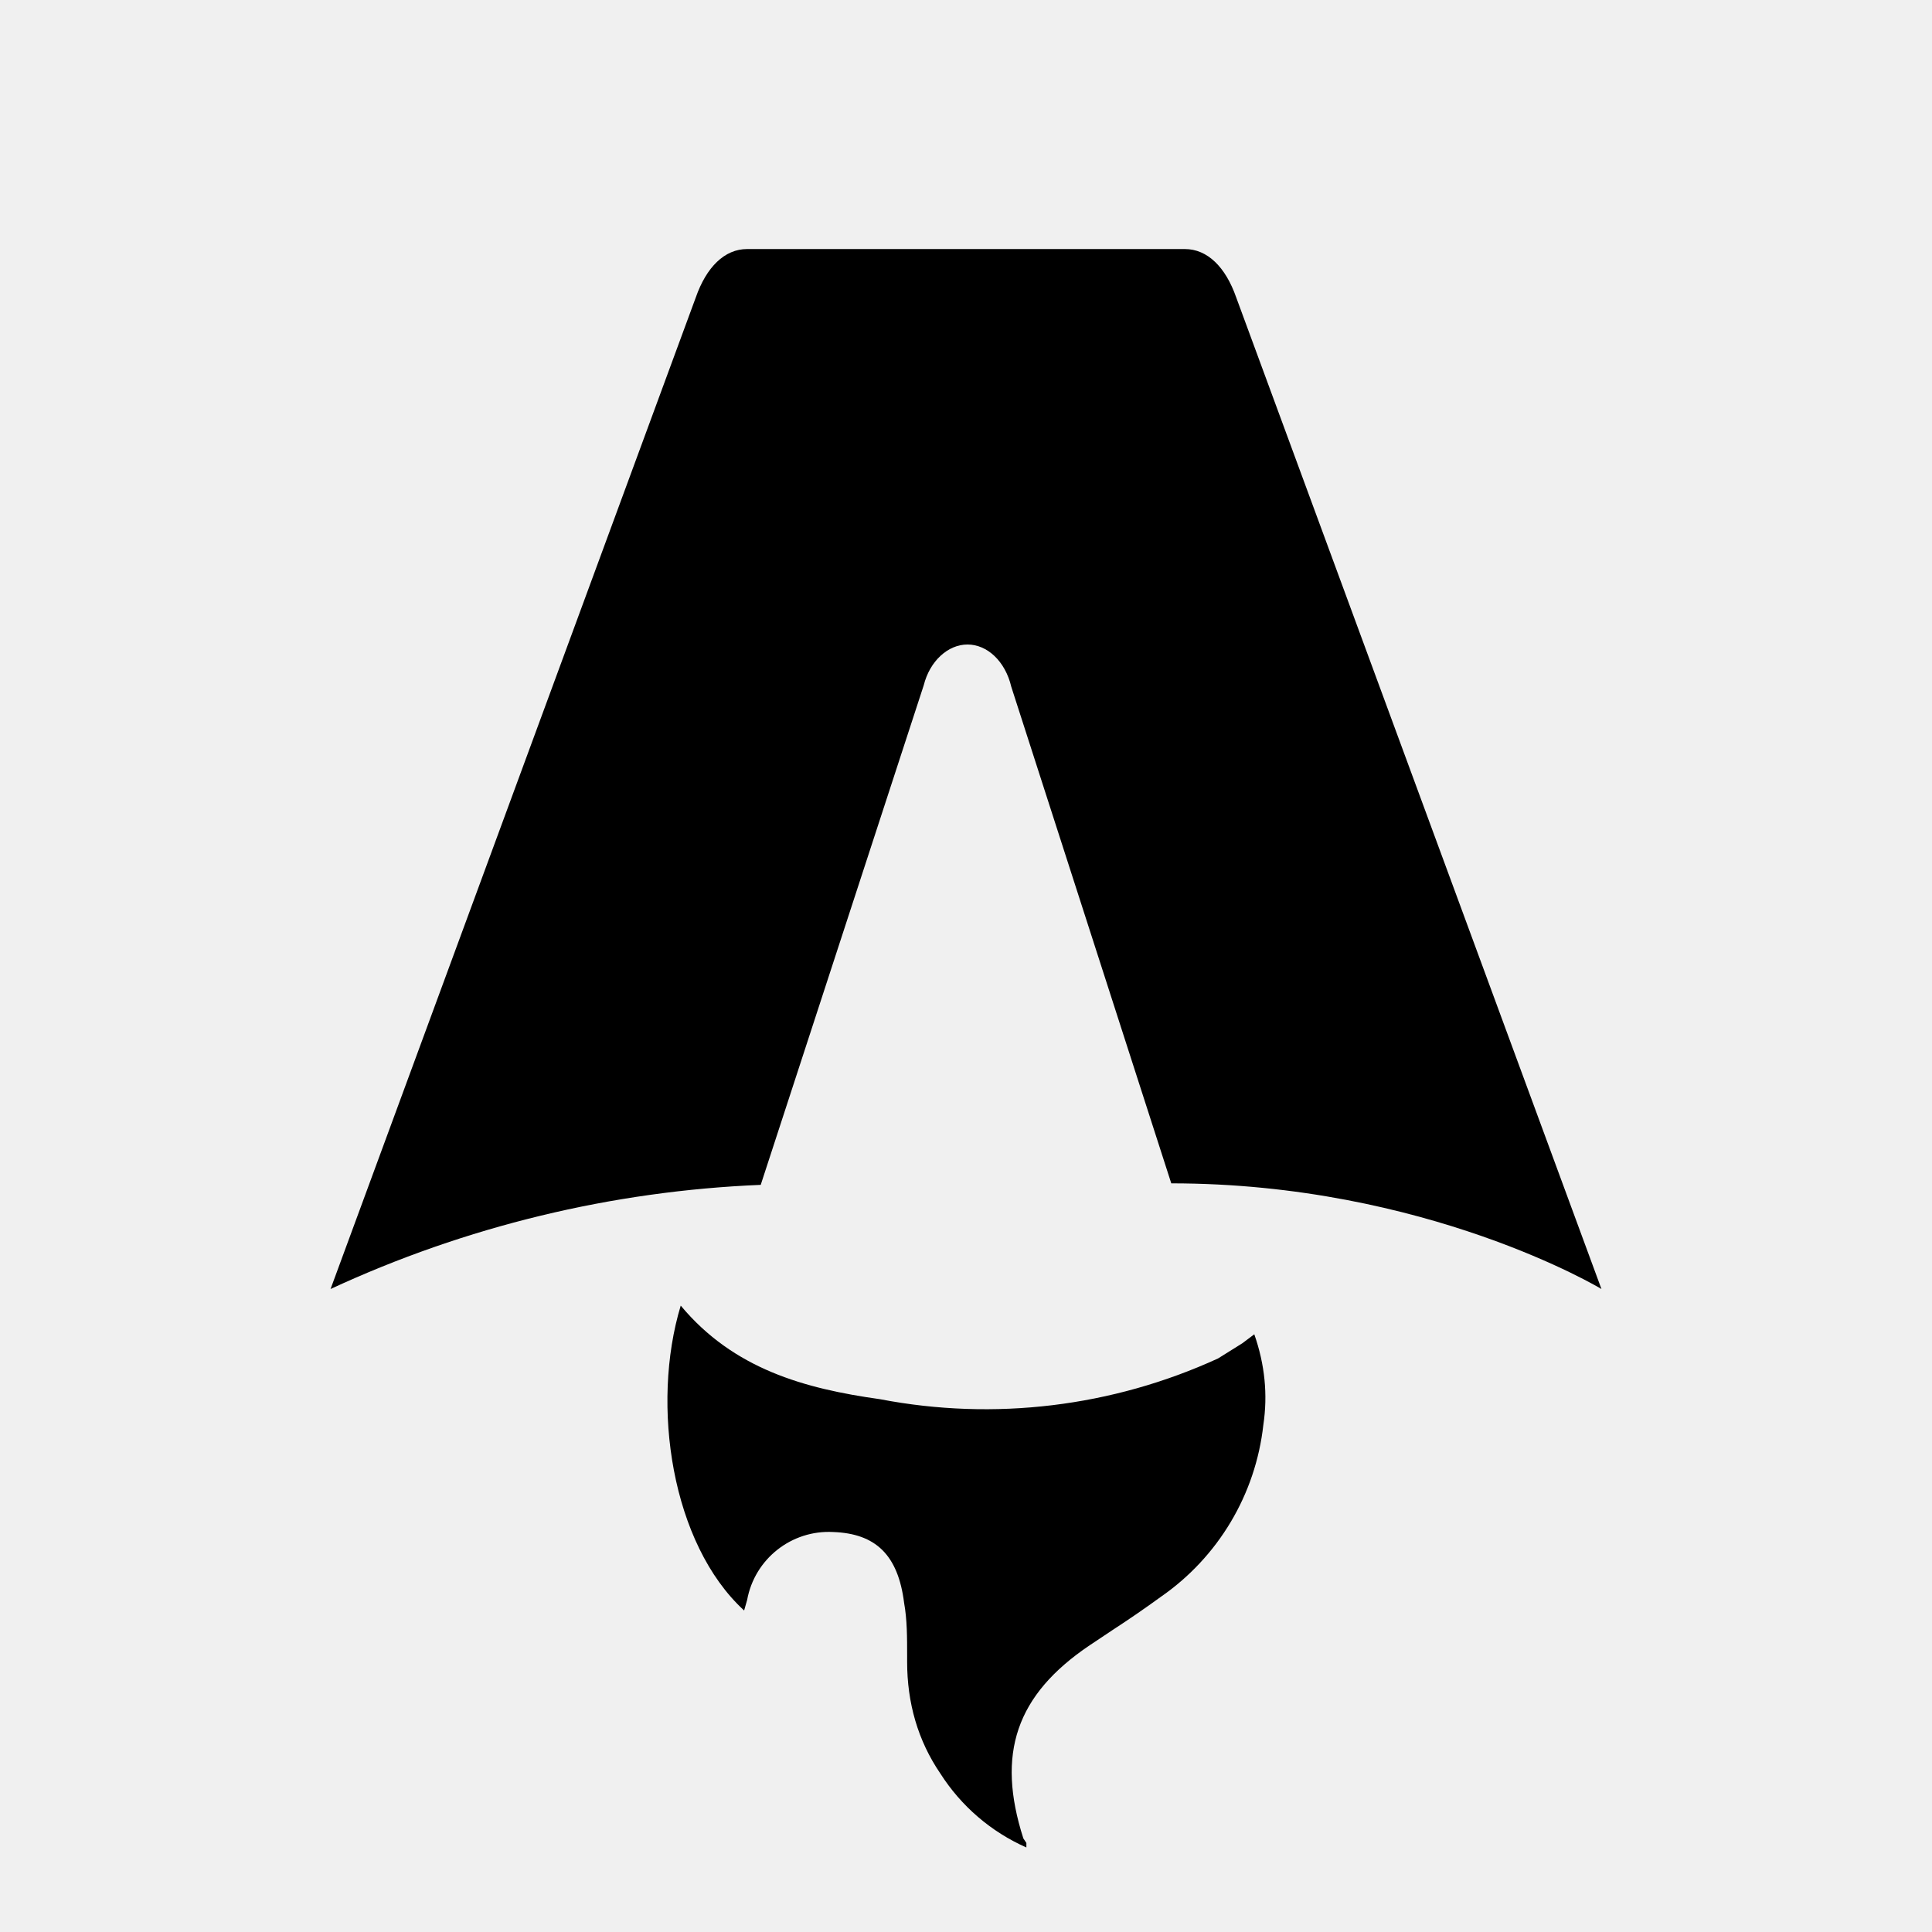
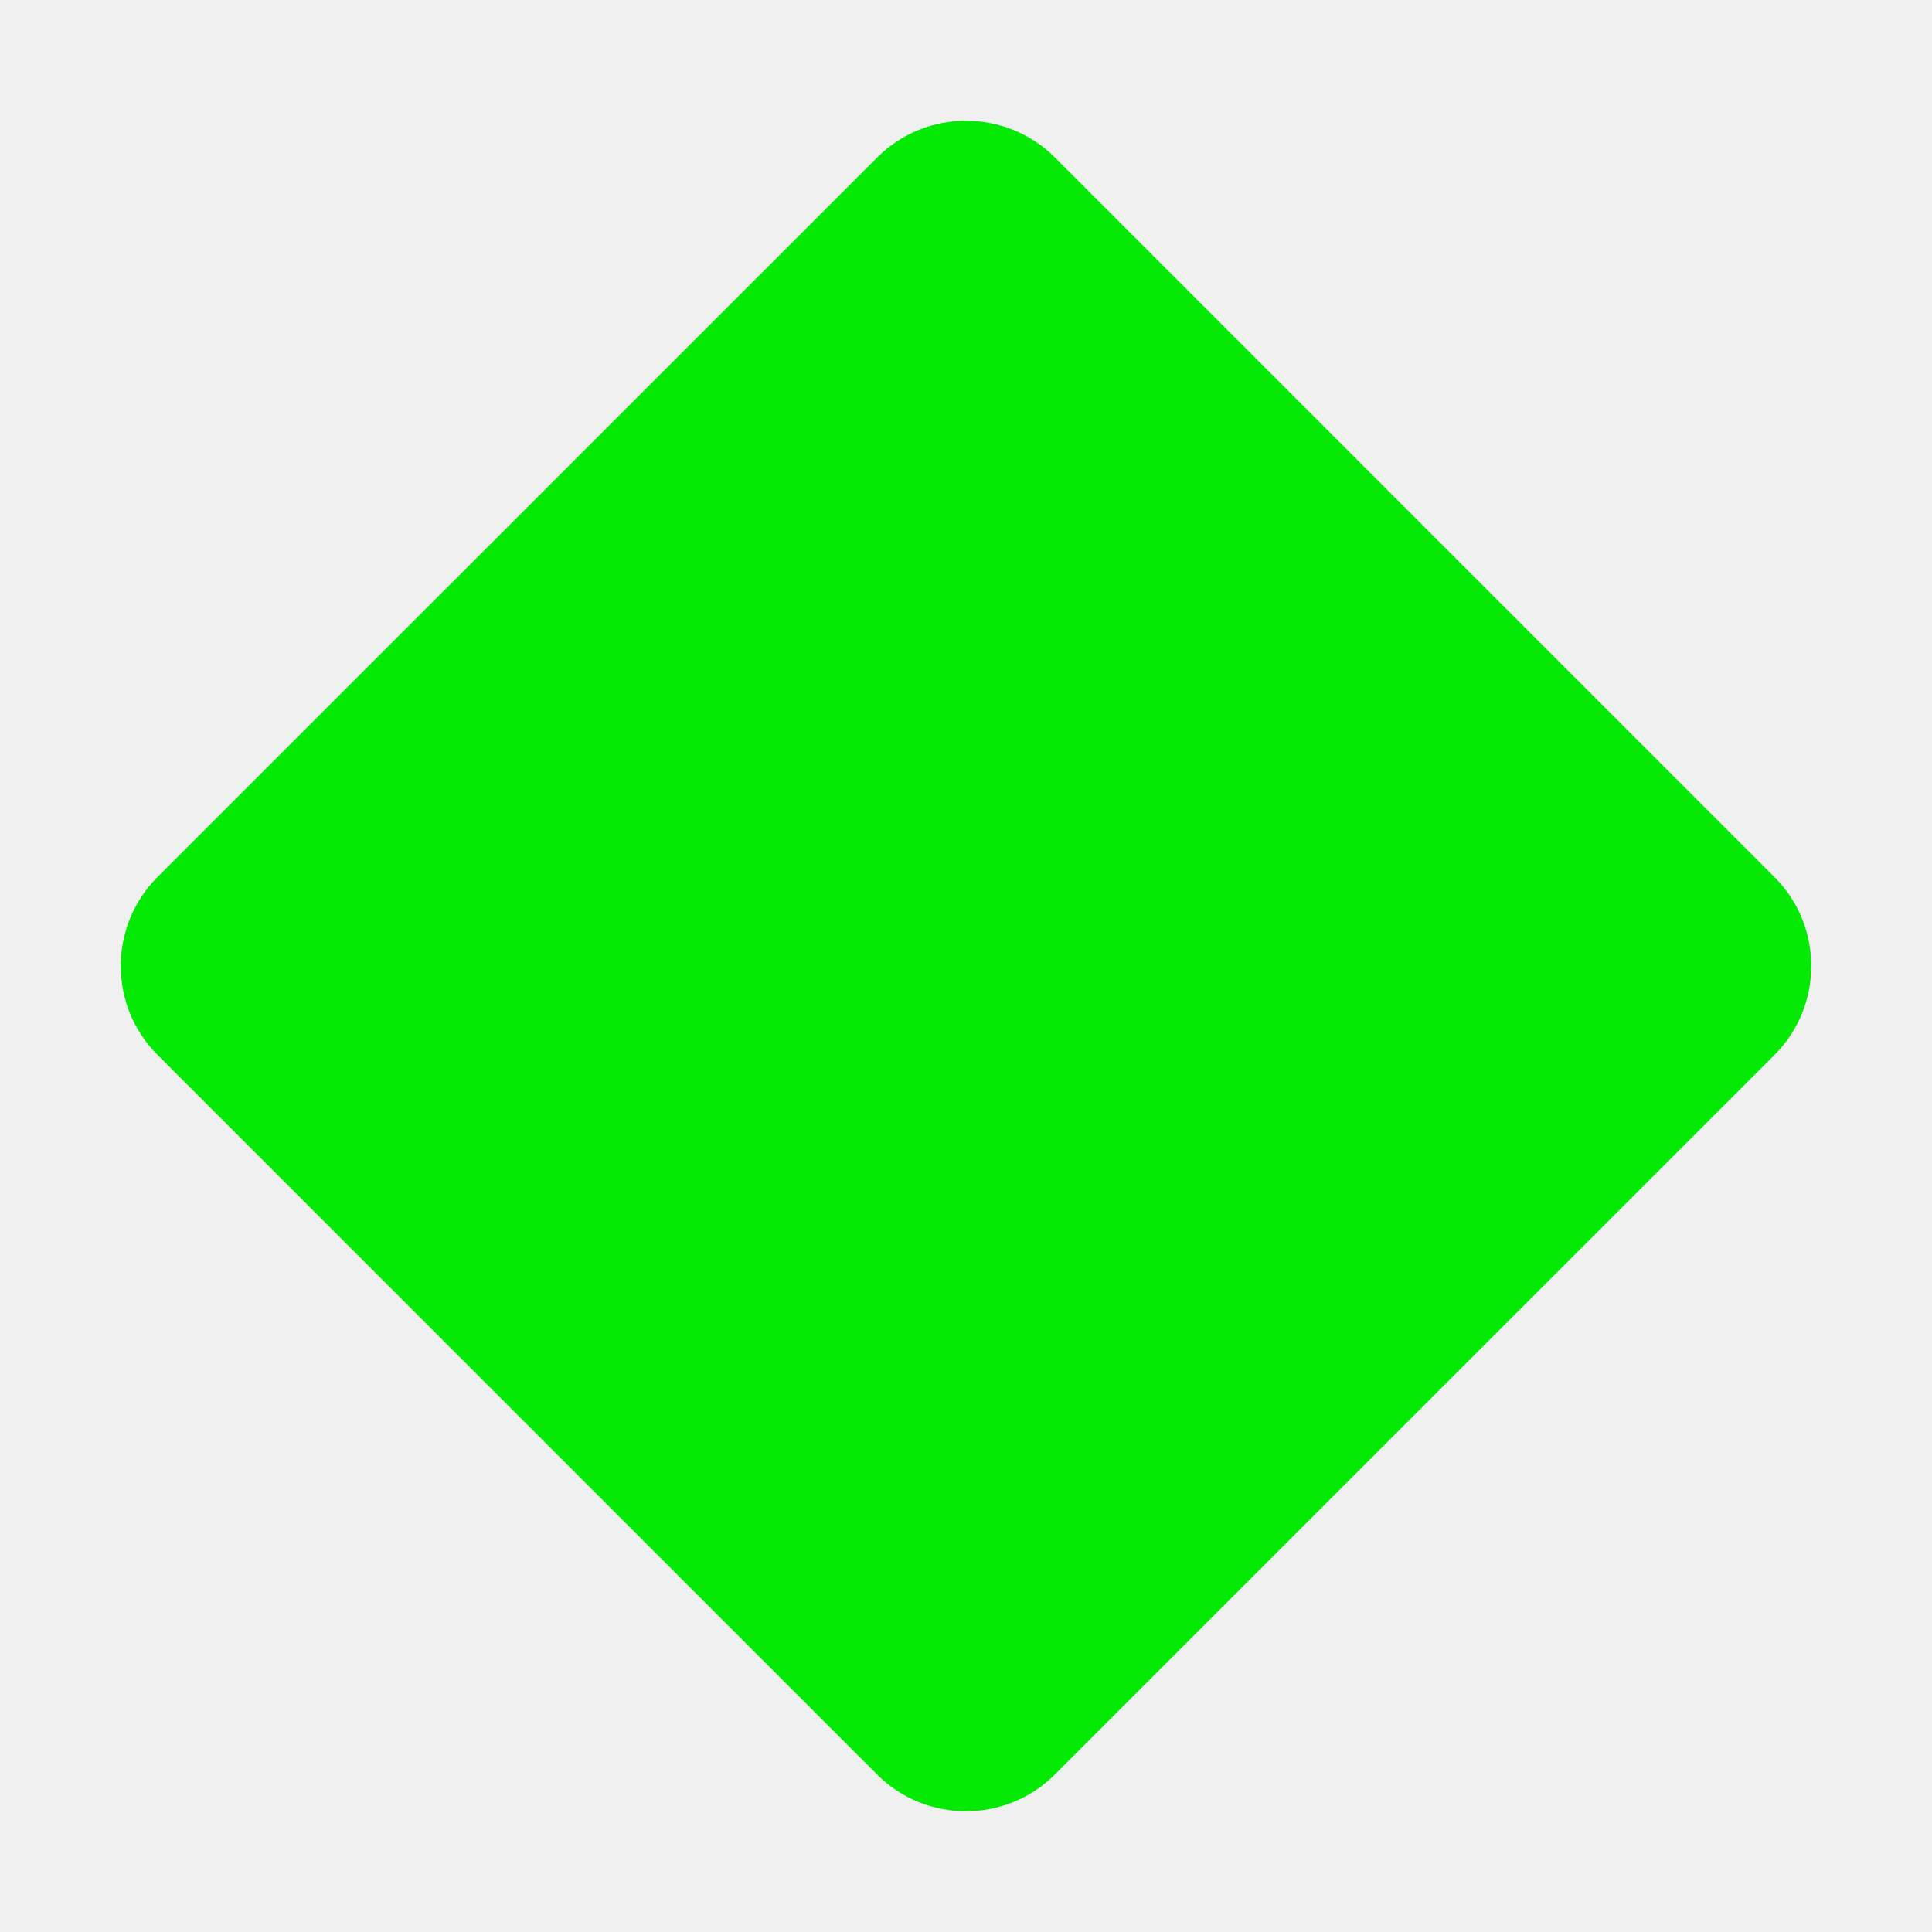
- <svg xmlns="http://www.w3.org/2000/svg" fill="none" viewBox="0 0 128 128">
-   <path d="M50.4 78.5a75.1 75.1 0 0 0-28.5 6.9l24.2-65.7c.7-2 1.9-3.2 3.4-3.2h29c1.5 0 2.7 1.2 3.4 3.2l24.2 65.7s-11.6-7-28.5-7L67 45.5c-.4-1.7-1.6-2.8-2.9-2.8-1.3 0-2.5 1.1-2.9 2.7L50.4 78.5Zm-1.1 28.2Zm-4.2-20.2c-2 6.6-.6 15.8 4.2 20.2a17.5 17.5 0 0 1 .2-.7 5.5 5.5 0 0 1 5.7-4.5c2.8.1 4.3 1.5 4.7 4.7.2 1.1.2 2.3.2 3.5v.4c0 2.7.7 5.2 2.2 7.4a13 13 0 0 0 5.7 4.9v-.3l-.2-.3c-1.8-5.6-.5-9.5 4.4-12.8l1.5-1a73 73 0 0 0 3.2-2.2 16 16 0 0 0 6.8-11.4c.3-2 .1-4-.6-6l-.8.6-1.6 1a37 37 0 0 1-22.4 2.7c-5-.7-9.7-2-13.2-6.2Z" />
+ <svg xmlns="http://www.w3.org/2000/svg" width="24" height="24" viewBox="0 0 32 32">
+   <path fill="#05ea04" d="M29.39 14.527L17.474 2.609C17.067 2.203 16.533 2 16 2s-1.067.203-1.473.61L2.609 14.526C2.203 14.933 2 15.467 2 16s.203 1.067.61 1.473l11.917 11.918c.406.406.94.609 1.473.609s1.067-.203 1.473-.61l11.918-11.917c.406-.406.609-.94.609-1.473s-.203-1.067-.61-1.473" />
  <style>
-         path { fill: #000; }
+         path { fill: #05ea04; }
        @media (prefers-color-scheme: dark) {
-             path { fill: #FFF; }
+             path { fill: #0419ea; }
        }
    </style>
</svg>
